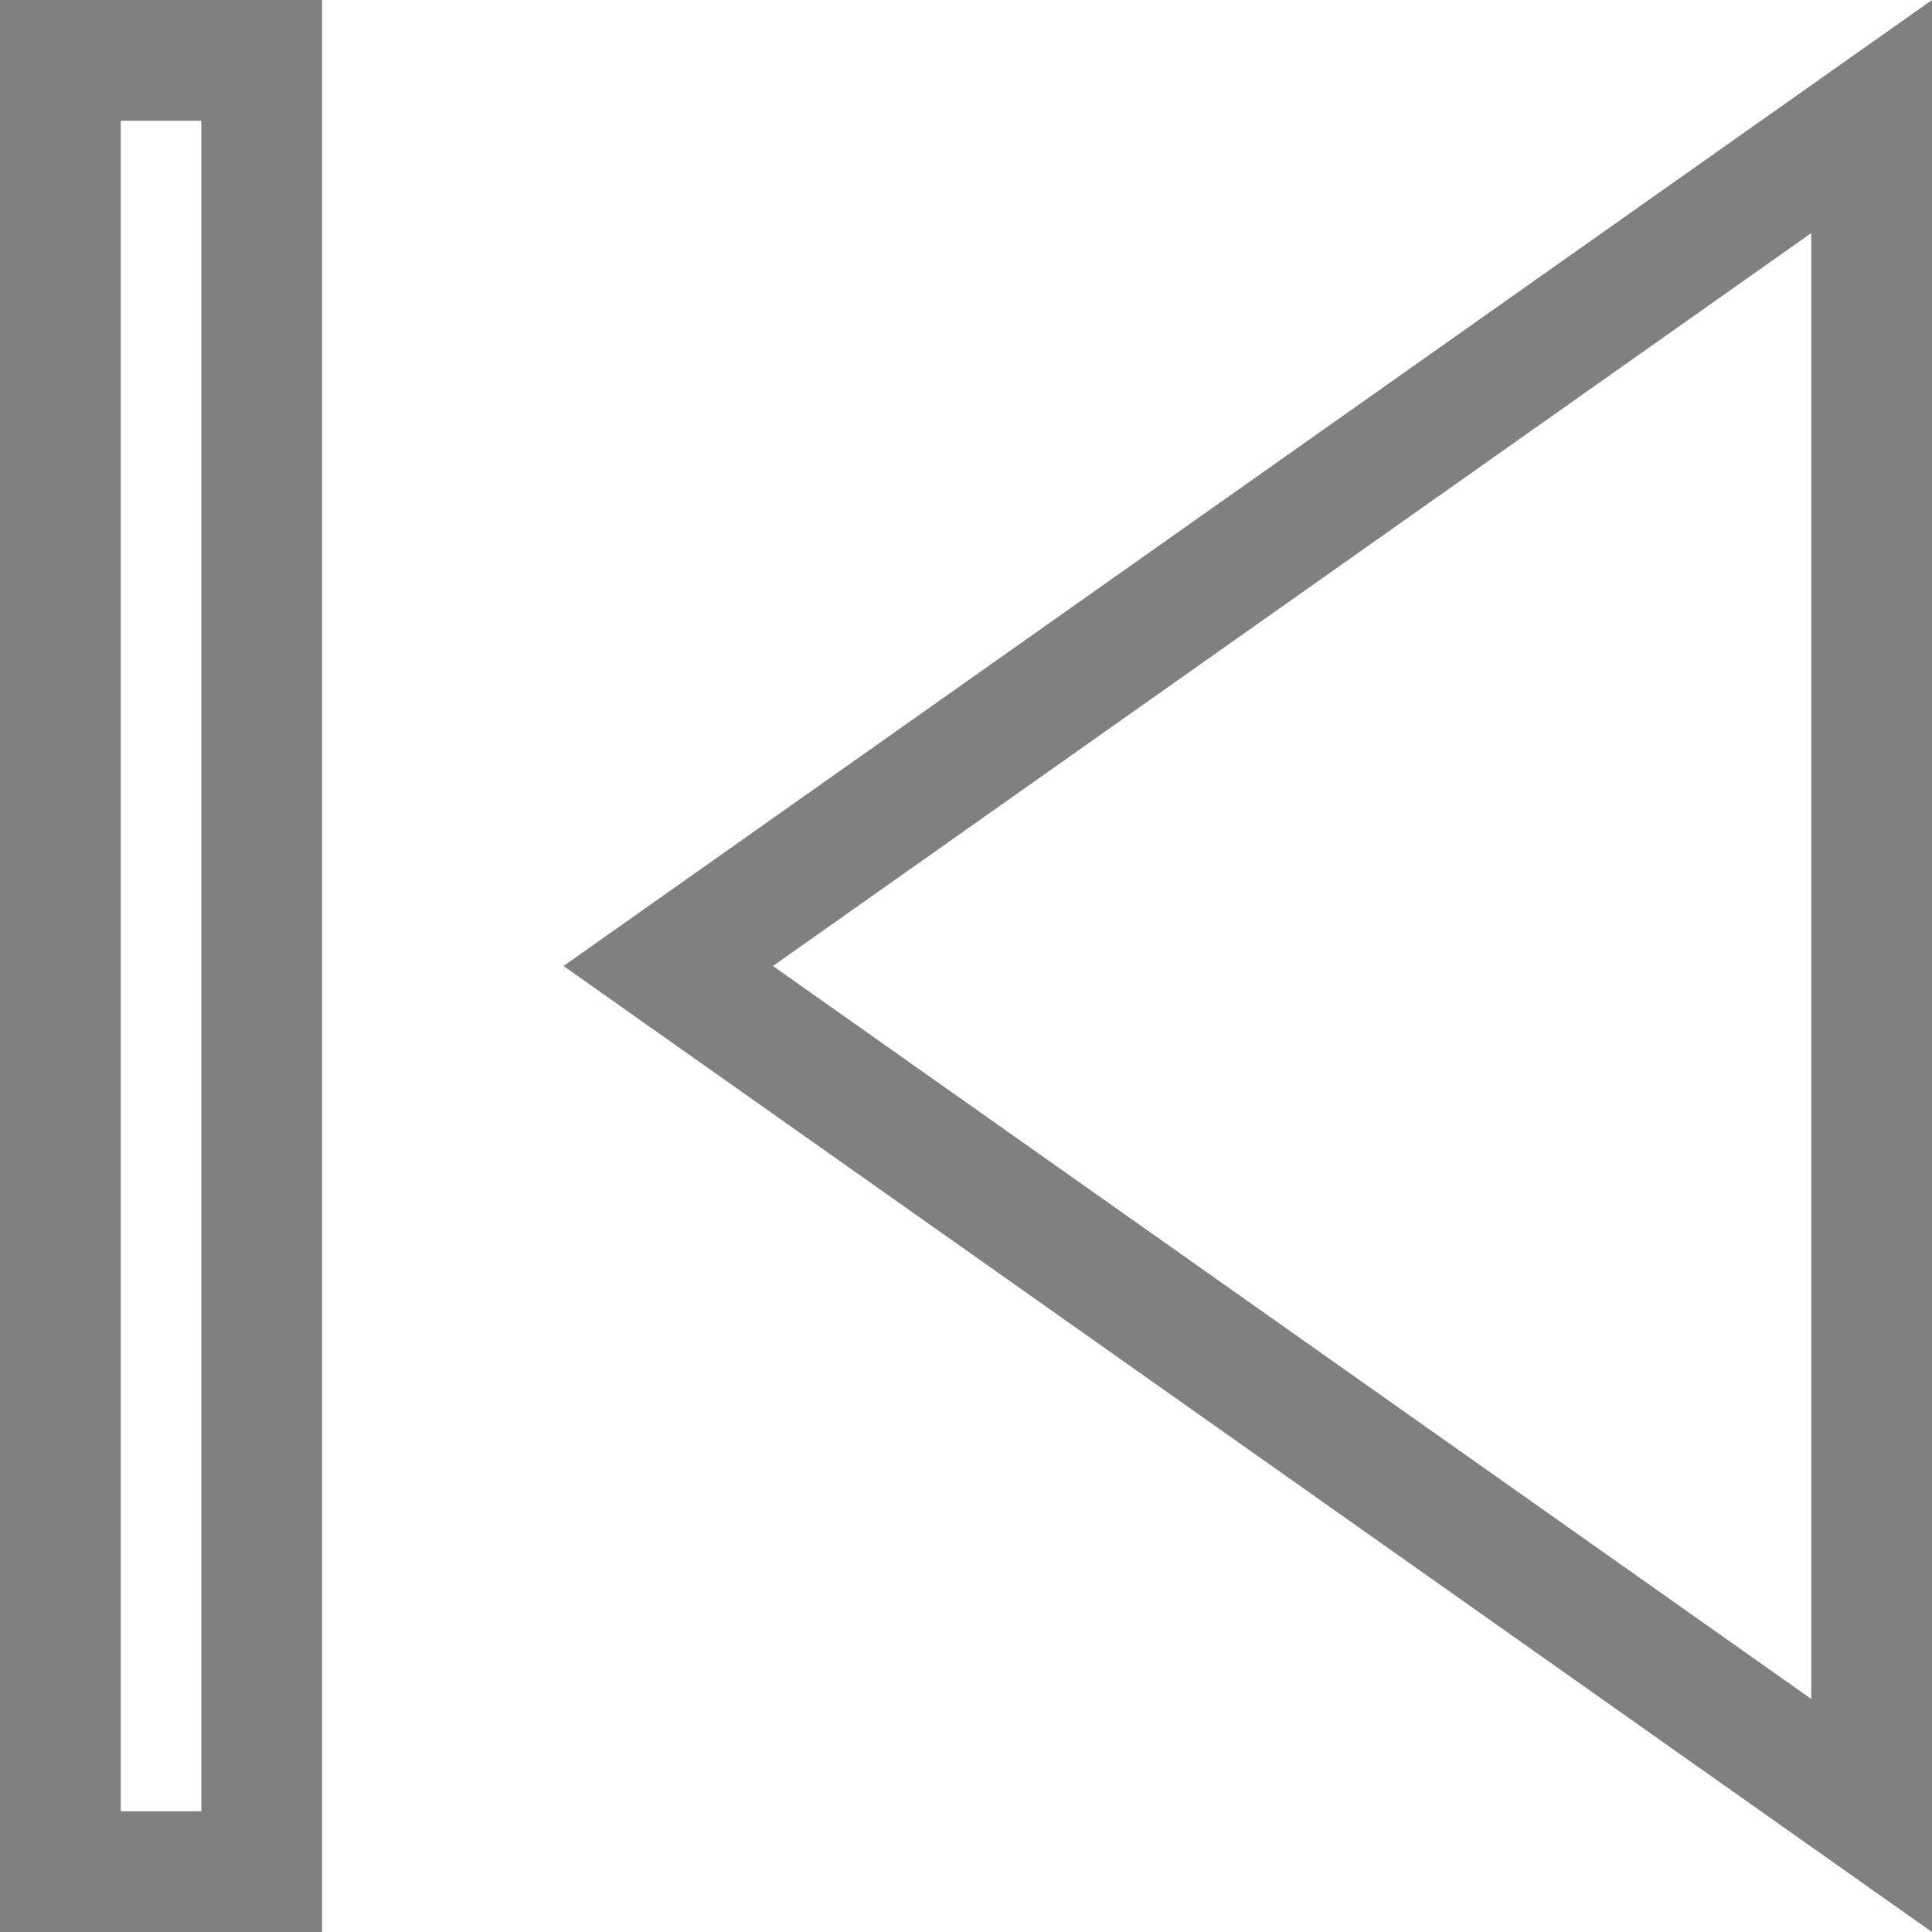
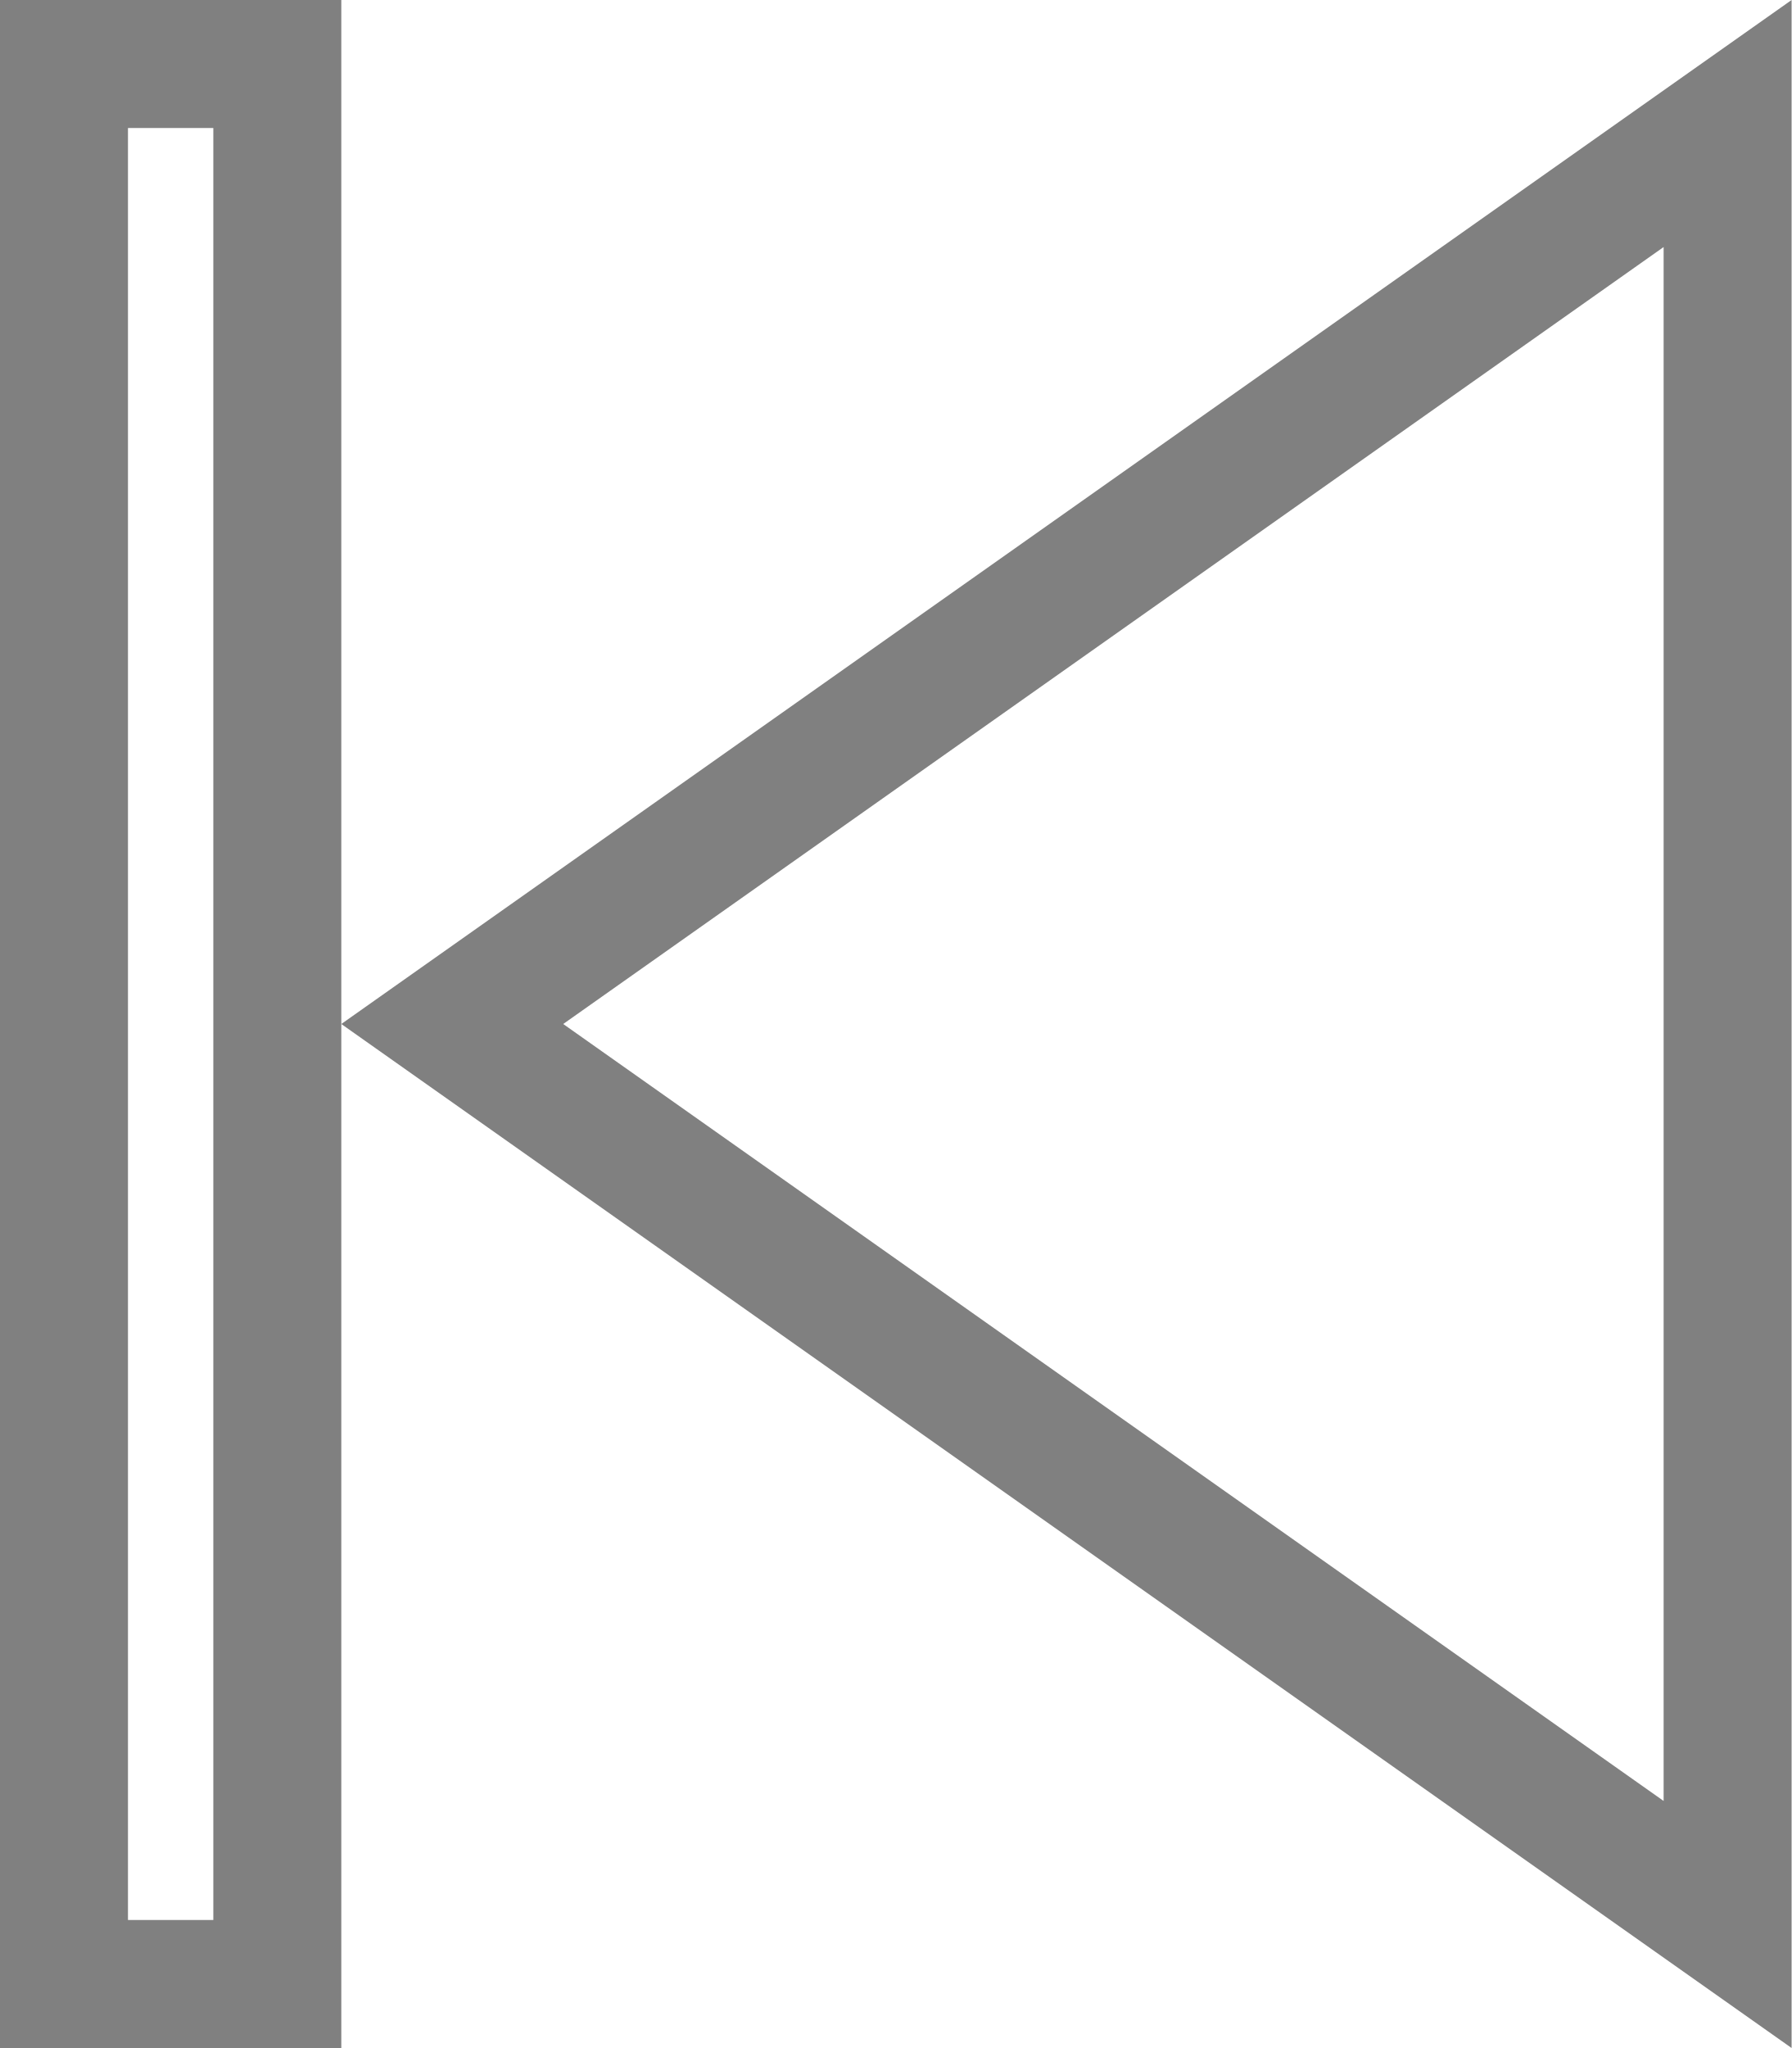
- <svg xmlns="http://www.w3.org/2000/svg" version="1.1" id="Layer_1" x="0px" y="0px" width="16px" height="16px" viewBox="0 0 16 16" enable-background="new 0 0 16 16" xml:space="preserve">
+ <svg xmlns="http://www.w3.org/2000/svg" version="1.1" id="Layer_1" x="0px" y="0px" width="14px" height="16px" viewBox="0 0 14 16" enable-background="new 0 0 14 16" xml:space="preserve">
  <g>
-     <path fill="#808080" d="M1.667,1v14H1V1H1.667 M15,1.93v12.14L6.401,8L15,1.93 M16,0L4.667,8L16,16V0L16,0z M2.667,0H0v16h2.667V0   L2.667,0z" />
+     <path fill="#808080" d="M1.667,1v14H1V1H1.667 M2.667,0H0v16h2.667V0L2.667,0z" />
+   </g>
+   <g>
+     <path fill="#808080" d="M13,1.93v12.14L4.401,8L13,1.93 M14,0L2.667,8L14,16V0L14,0z" />
  </g>
</svg>
